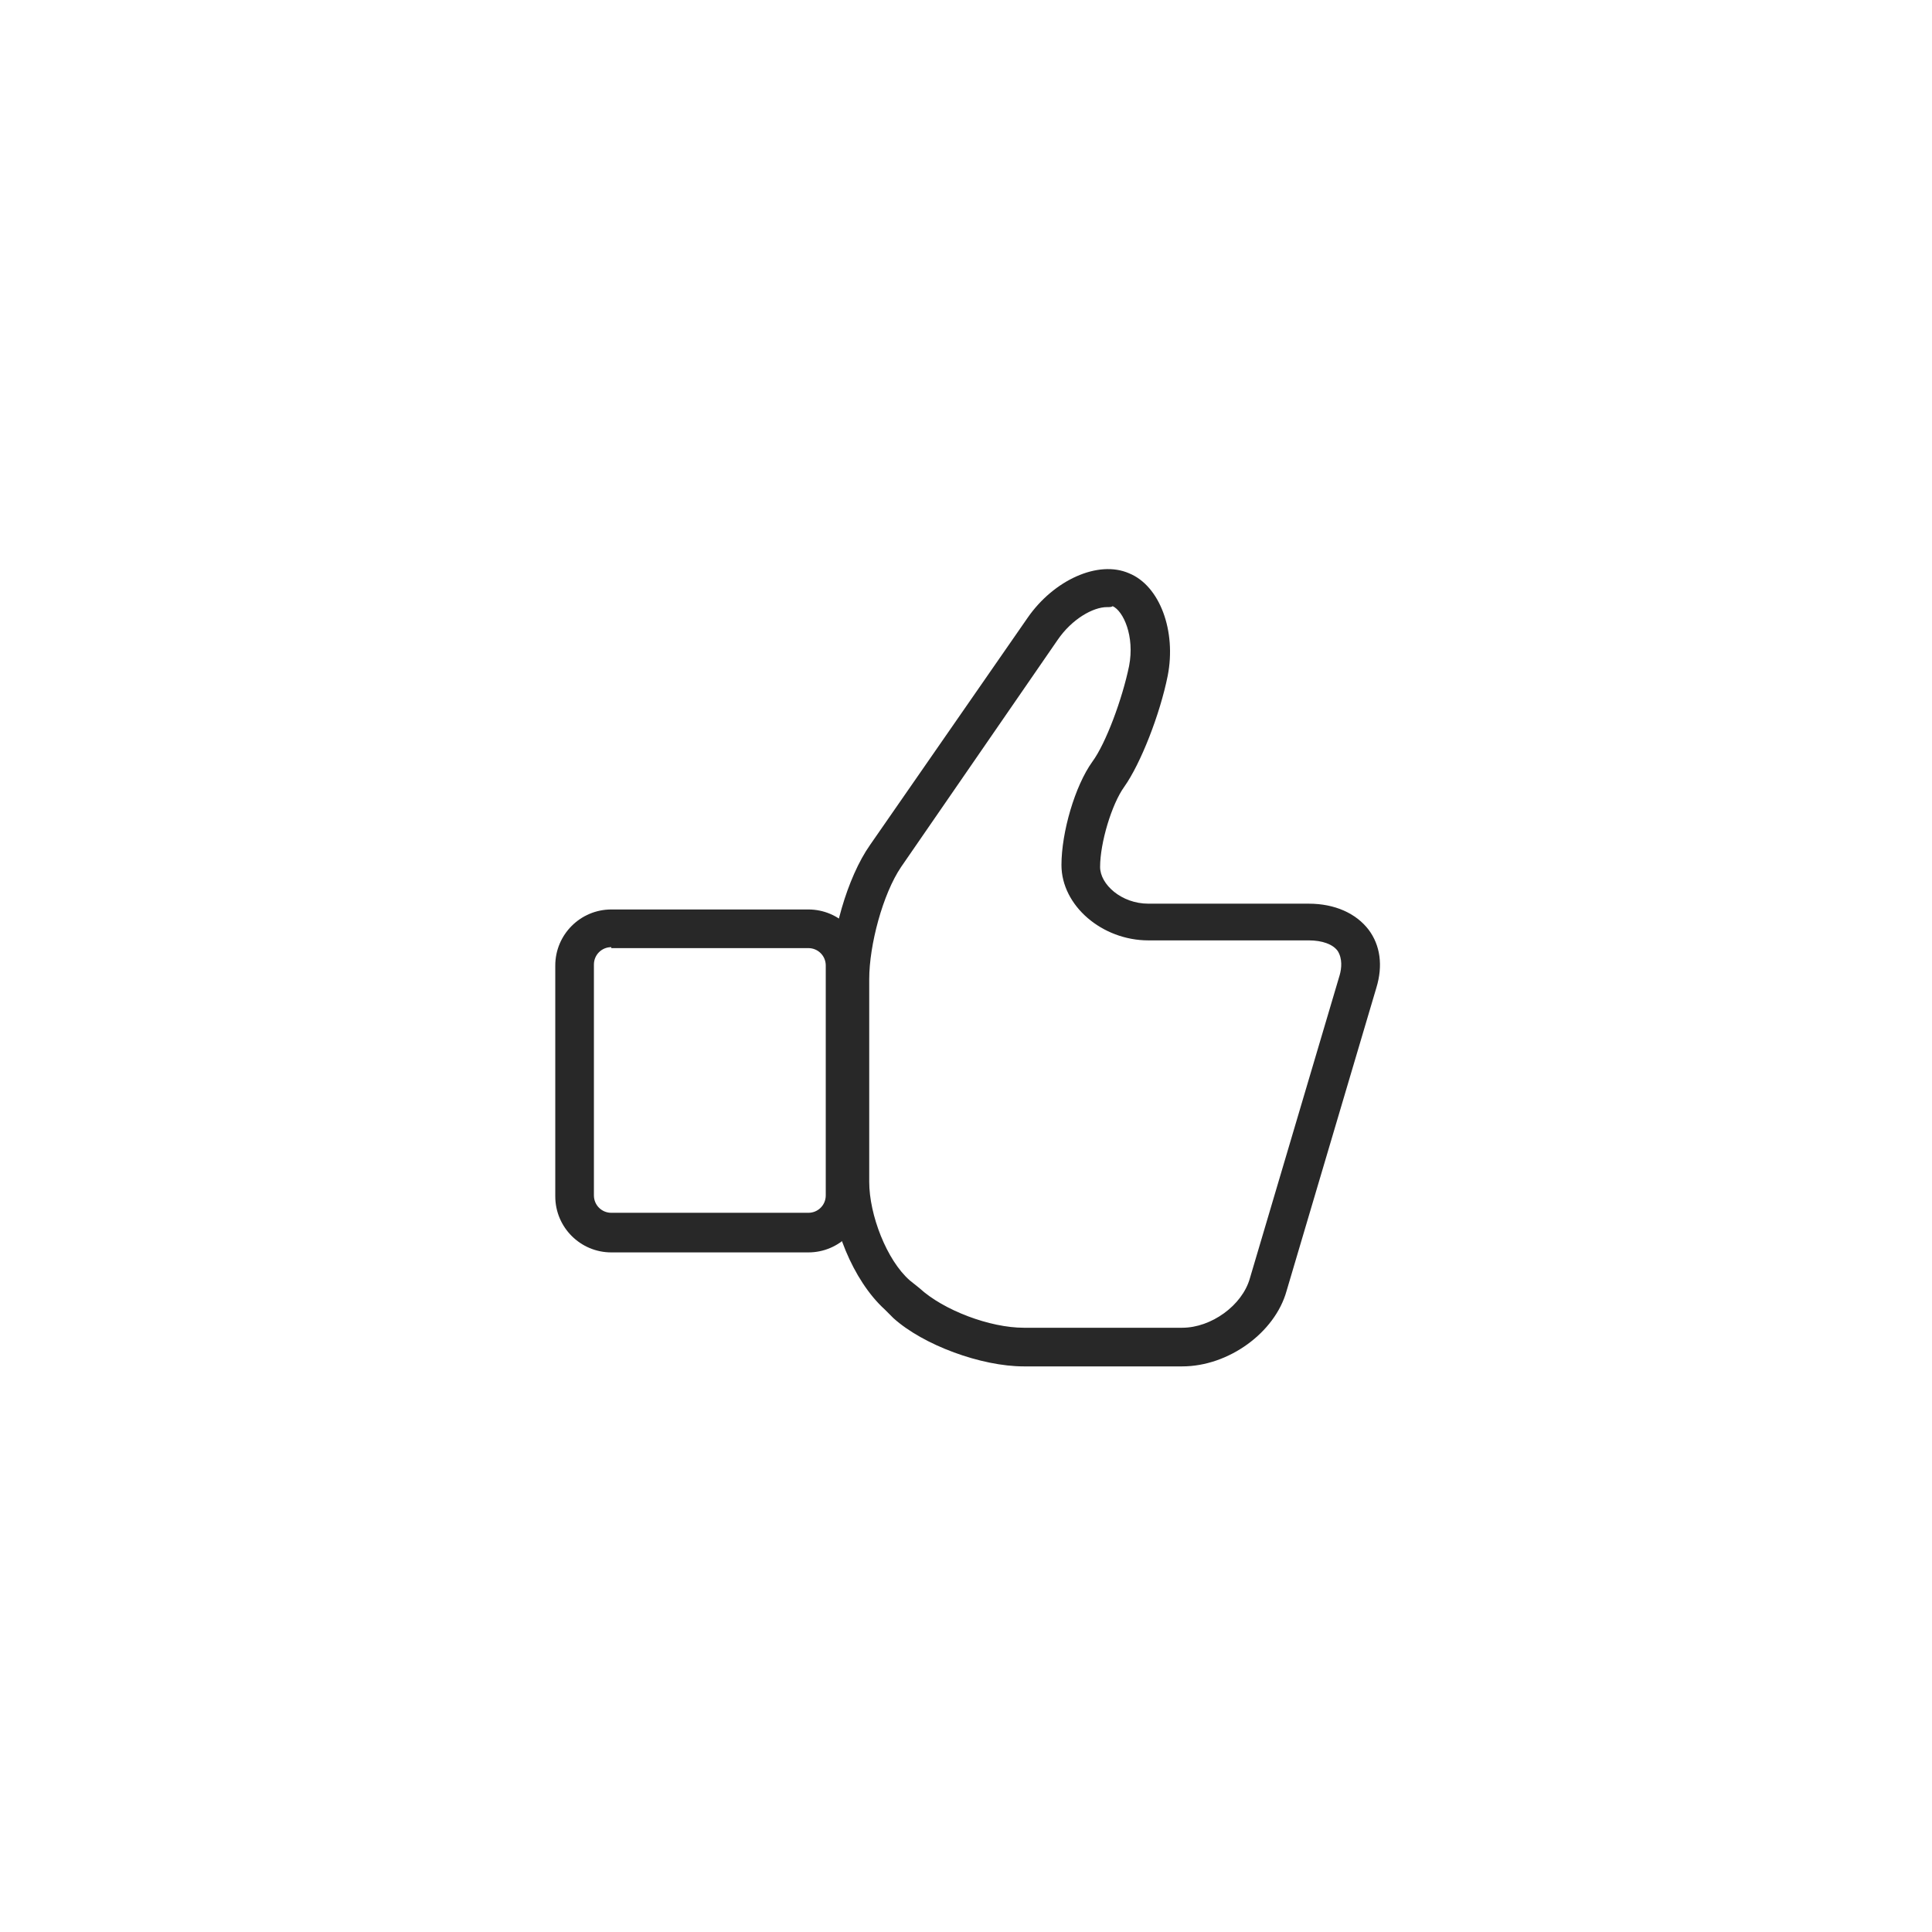
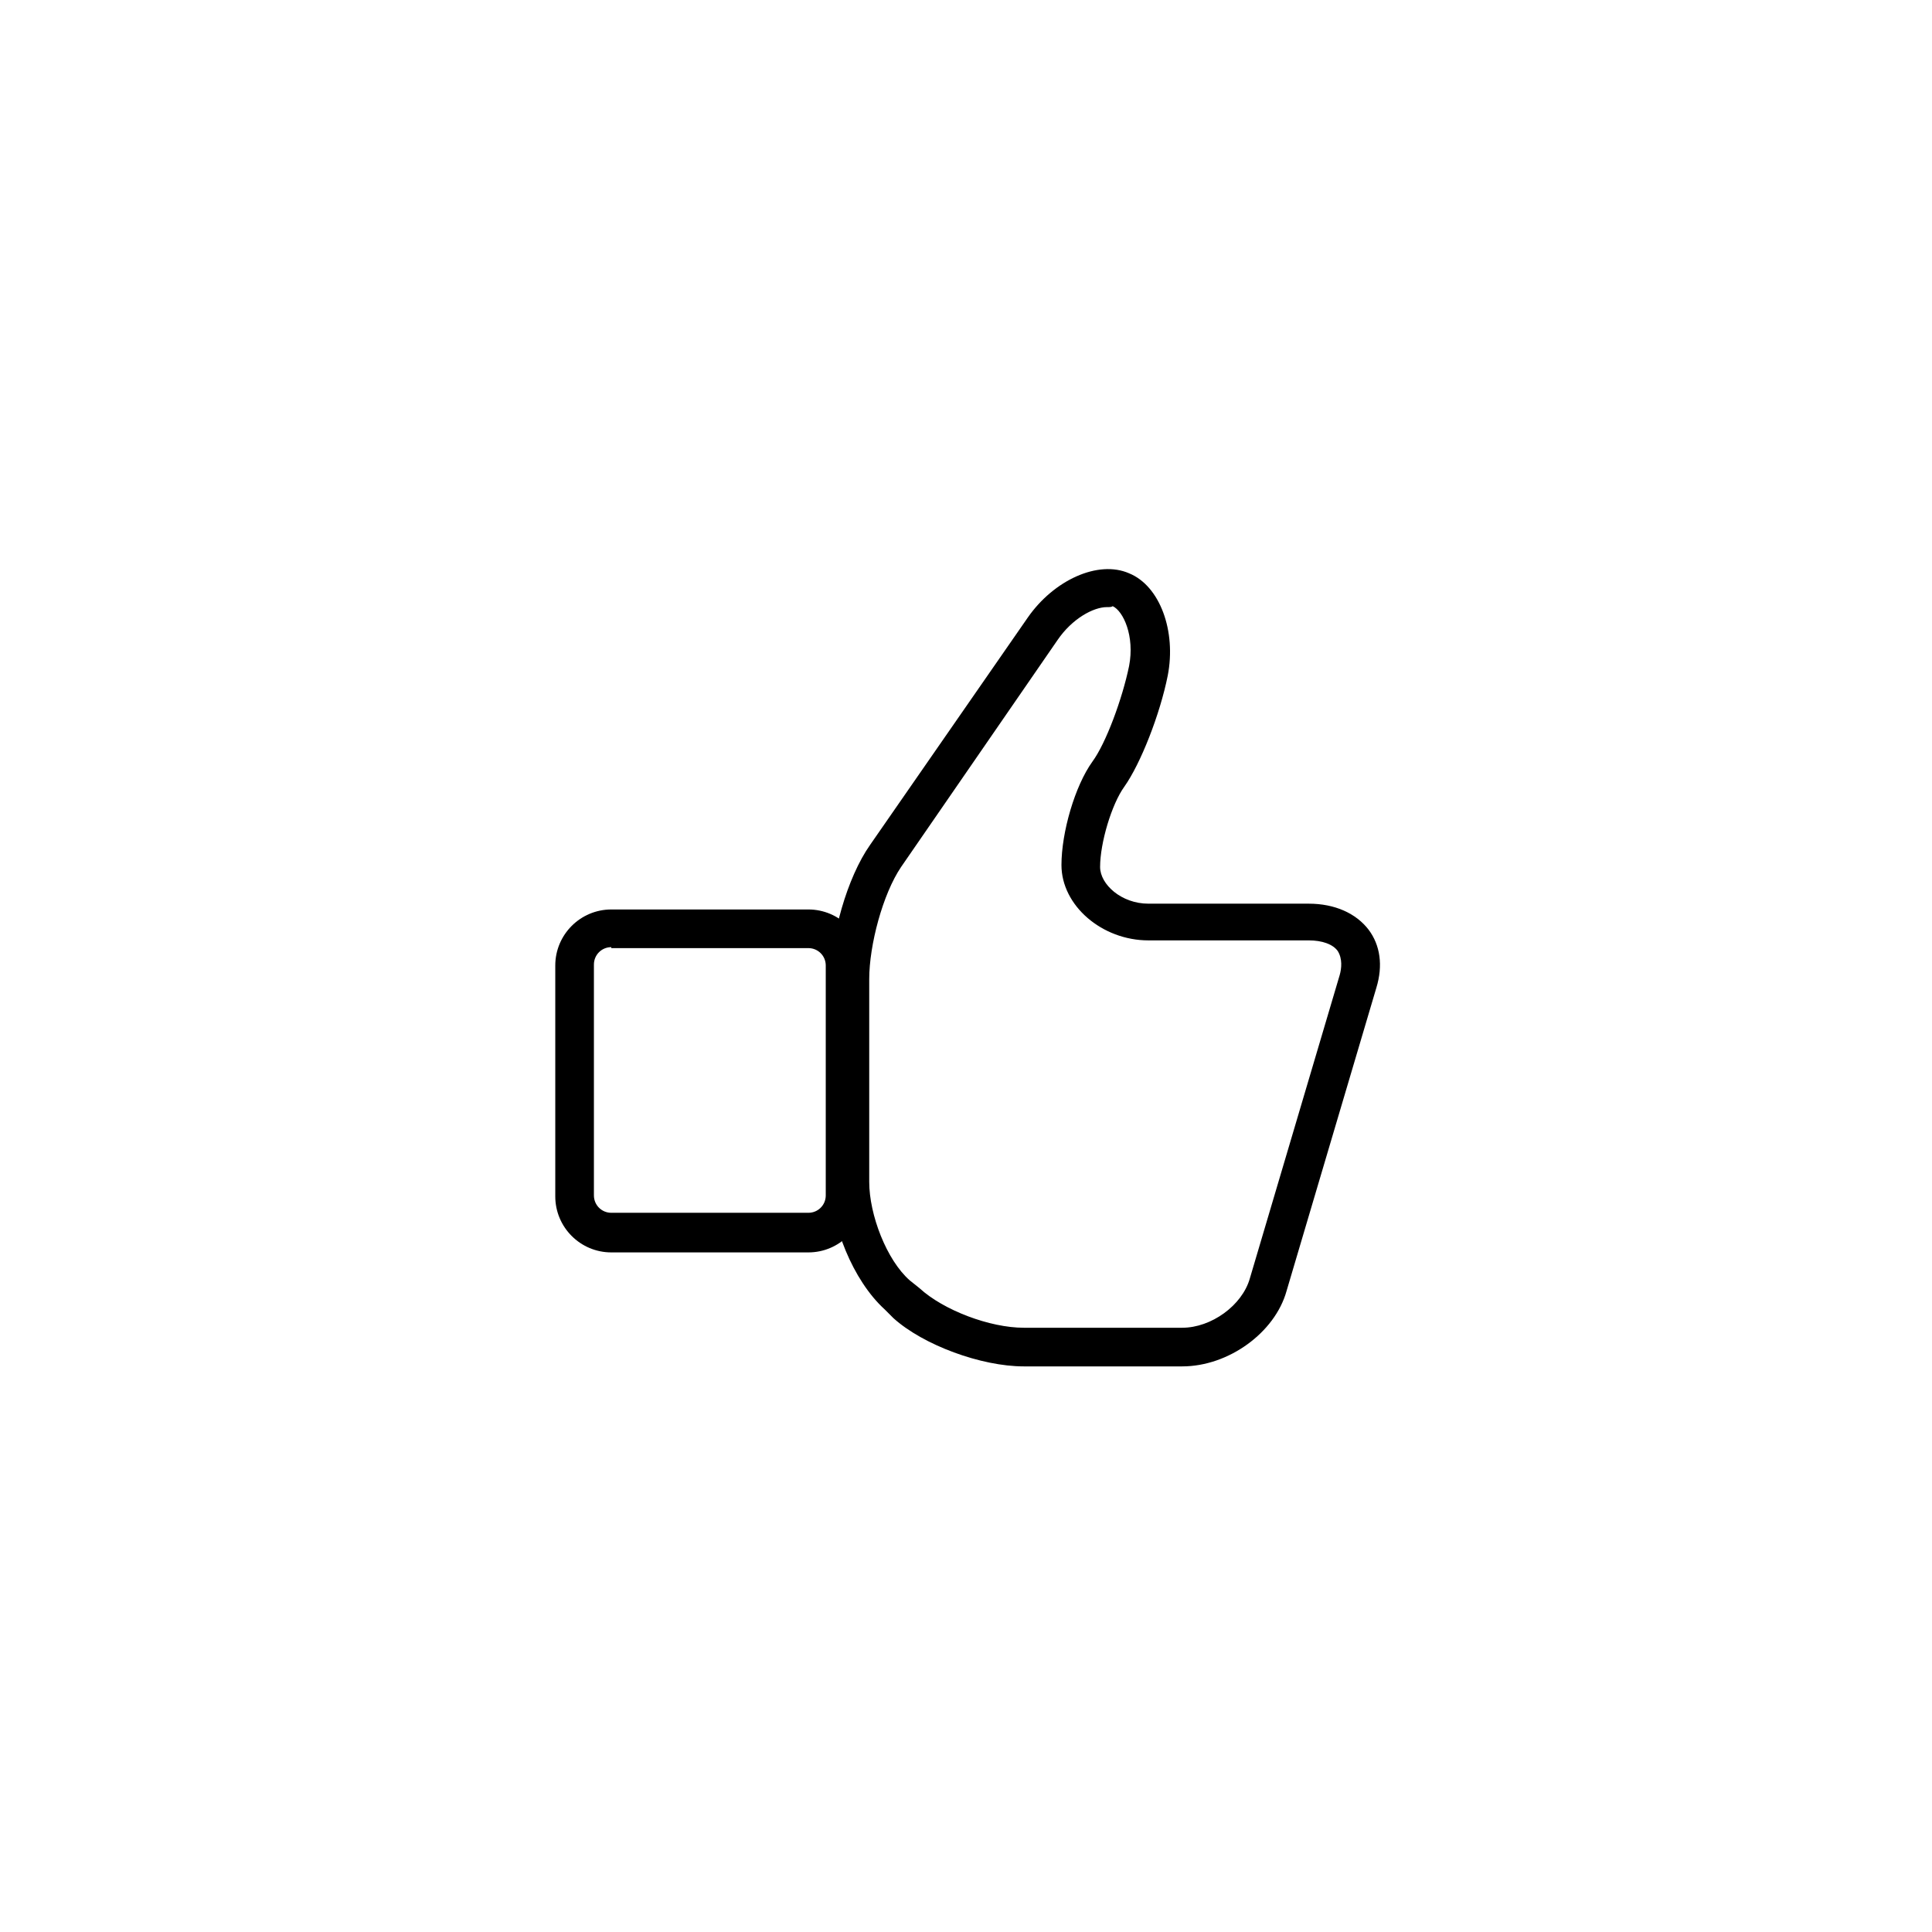
<svg xmlns="http://www.w3.org/2000/svg" version="1.1" id="Layer_1" x="0px" y="0px" viewBox="0 0 200 200" enable-background="new 0 0 200 200" xml:space="preserve">
-   <path fill="#282828" d="M122.382,141.448h-16.4c-4.4,0-10.4-2.2-13.5-5l-0.9-0.9c-3.3-3-5.6-8.8-5.6-13.2v-21  c0-4.4,1.7-10.5,4.1-13.9l16.3-23.5c2.7-3.9,7.3-6,10.5-4.6c3.2,1.3,4.9,6,4,10.6c-0.8,4-2.8,9.1-4.5,11.5c-1.3,1.8-2.5,5.8-2.5,8.3  c0,1.8,2.2,3.8,5,3.8h16.6c2.7,0,4.9,1,6.2,2.7c1.2,1.6,1.5,3.7,0.8,6l-9.3,31.4C131.982,137.948,127.182,141.448,122.382,141.448z   M114.582,62.848c-1.4,0-3.6,1.2-5.1,3.4l-16.2,23.5c-1.9,2.8-3.3,8.1-3.3,11.6v21c0,3.4,1.8,8.1,4.2,10.2l1,0.8  c2.5,2.3,7.3,4.1,10.8,4.1h16.4c3,0,6.2-2.3,7-5.1l9.3-31.4c0.2-0.7,0.3-1.7-0.2-2.5c-0.5-0.7-1.6-1.1-3-1.1h-16.6  c-4.8,0-9-3.6-9-7.8c0-3.4,1.4-8.2,3.2-10.7c1.4-1.9,3.1-6.5,3.8-9.9c0.6-3.1-0.6-5.7-1.7-6.2  C115.082,62.848,114.882,62.848,114.582,62.848z" />
-   <path fill="#282828" d="M83.682,129.648h-20.4c-3.2,0-5.8-2.6-5.8-5.8v-23.9c0-3.2,2.6-5.8,5.8-5.8h20.4c3.2,0,5.8,2.6,5.8,5.8v23.9  C89.482,127.048,86.882,129.648,83.682,129.648z M63.282,98.048c-1,0-1.8,0.8-1.8,1.8v23.9c0,1,0.8,1.8,1.8,1.8h20.4  c1,0,1.8-0.8,1.8-1.8v-23.8c0-1-0.8-1.8-1.8-1.8h-20.4V98.048z" />
+   <path fill="currentColor" d="M122.382,141.448h-16.4c-4.4,0-10.4-2.2-13.5-5l-0.9-0.9c-3.3-3-5.6-8.8-5.6-13.2v-21  c0-4.4,1.7-10.5,4.1-13.9l16.3-23.5c2.7-3.9,7.3-6,10.5-4.6c3.2,1.3,4.9,6,4,10.6c-0.8,4-2.8,9.1-4.5,11.5c-1.3,1.8-2.5,5.8-2.5,8.3  c0,1.8,2.2,3.8,5,3.8h16.6c2.7,0,4.9,1,6.2,2.7c1.2,1.6,1.5,3.7,0.8,6l-9.3,31.4C131.982,137.948,127.182,141.448,122.382,141.448z   M114.582,62.848c-1.4,0-3.6,1.2-5.1,3.4l-16.2,23.5c-1.9,2.8-3.3,8.1-3.3,11.6v21c0,3.4,1.8,8.1,4.2,10.2l1,0.8  c2.5,2.3,7.3,4.1,10.8,4.1h16.4c3,0,6.2-2.3,7-5.1l9.3-31.4c0.2-0.7,0.3-1.7-0.2-2.5c-0.5-0.7-1.6-1.1-3-1.1h-16.6  c-4.8,0-9-3.6-9-7.8c0-3.4,1.4-8.2,3.2-10.7c1.4-1.9,3.1-6.5,3.8-9.9c0.6-3.1-0.6-5.7-1.7-6.2  C115.082,62.848,114.882,62.848,114.582,62.848z" />
+   <path fill="currentColor" d="M83.682,129.648h-20.4c-3.2,0-5.8-2.6-5.8-5.8v-23.9c0-3.2,2.6-5.8,5.8-5.8h20.4c3.2,0,5.8,2.6,5.8,5.8v23.9  C89.482,127.048,86.882,129.648,83.682,129.648z M63.282,98.048c-1,0-1.8,0.8-1.8,1.8v23.9c0,1,0.8,1.8,1.8,1.8h20.4  c1,0,1.8-0.8,1.8-1.8v-23.8c0-1-0.8-1.8-1.8-1.8h-20.4V98.048z" />
</svg>
